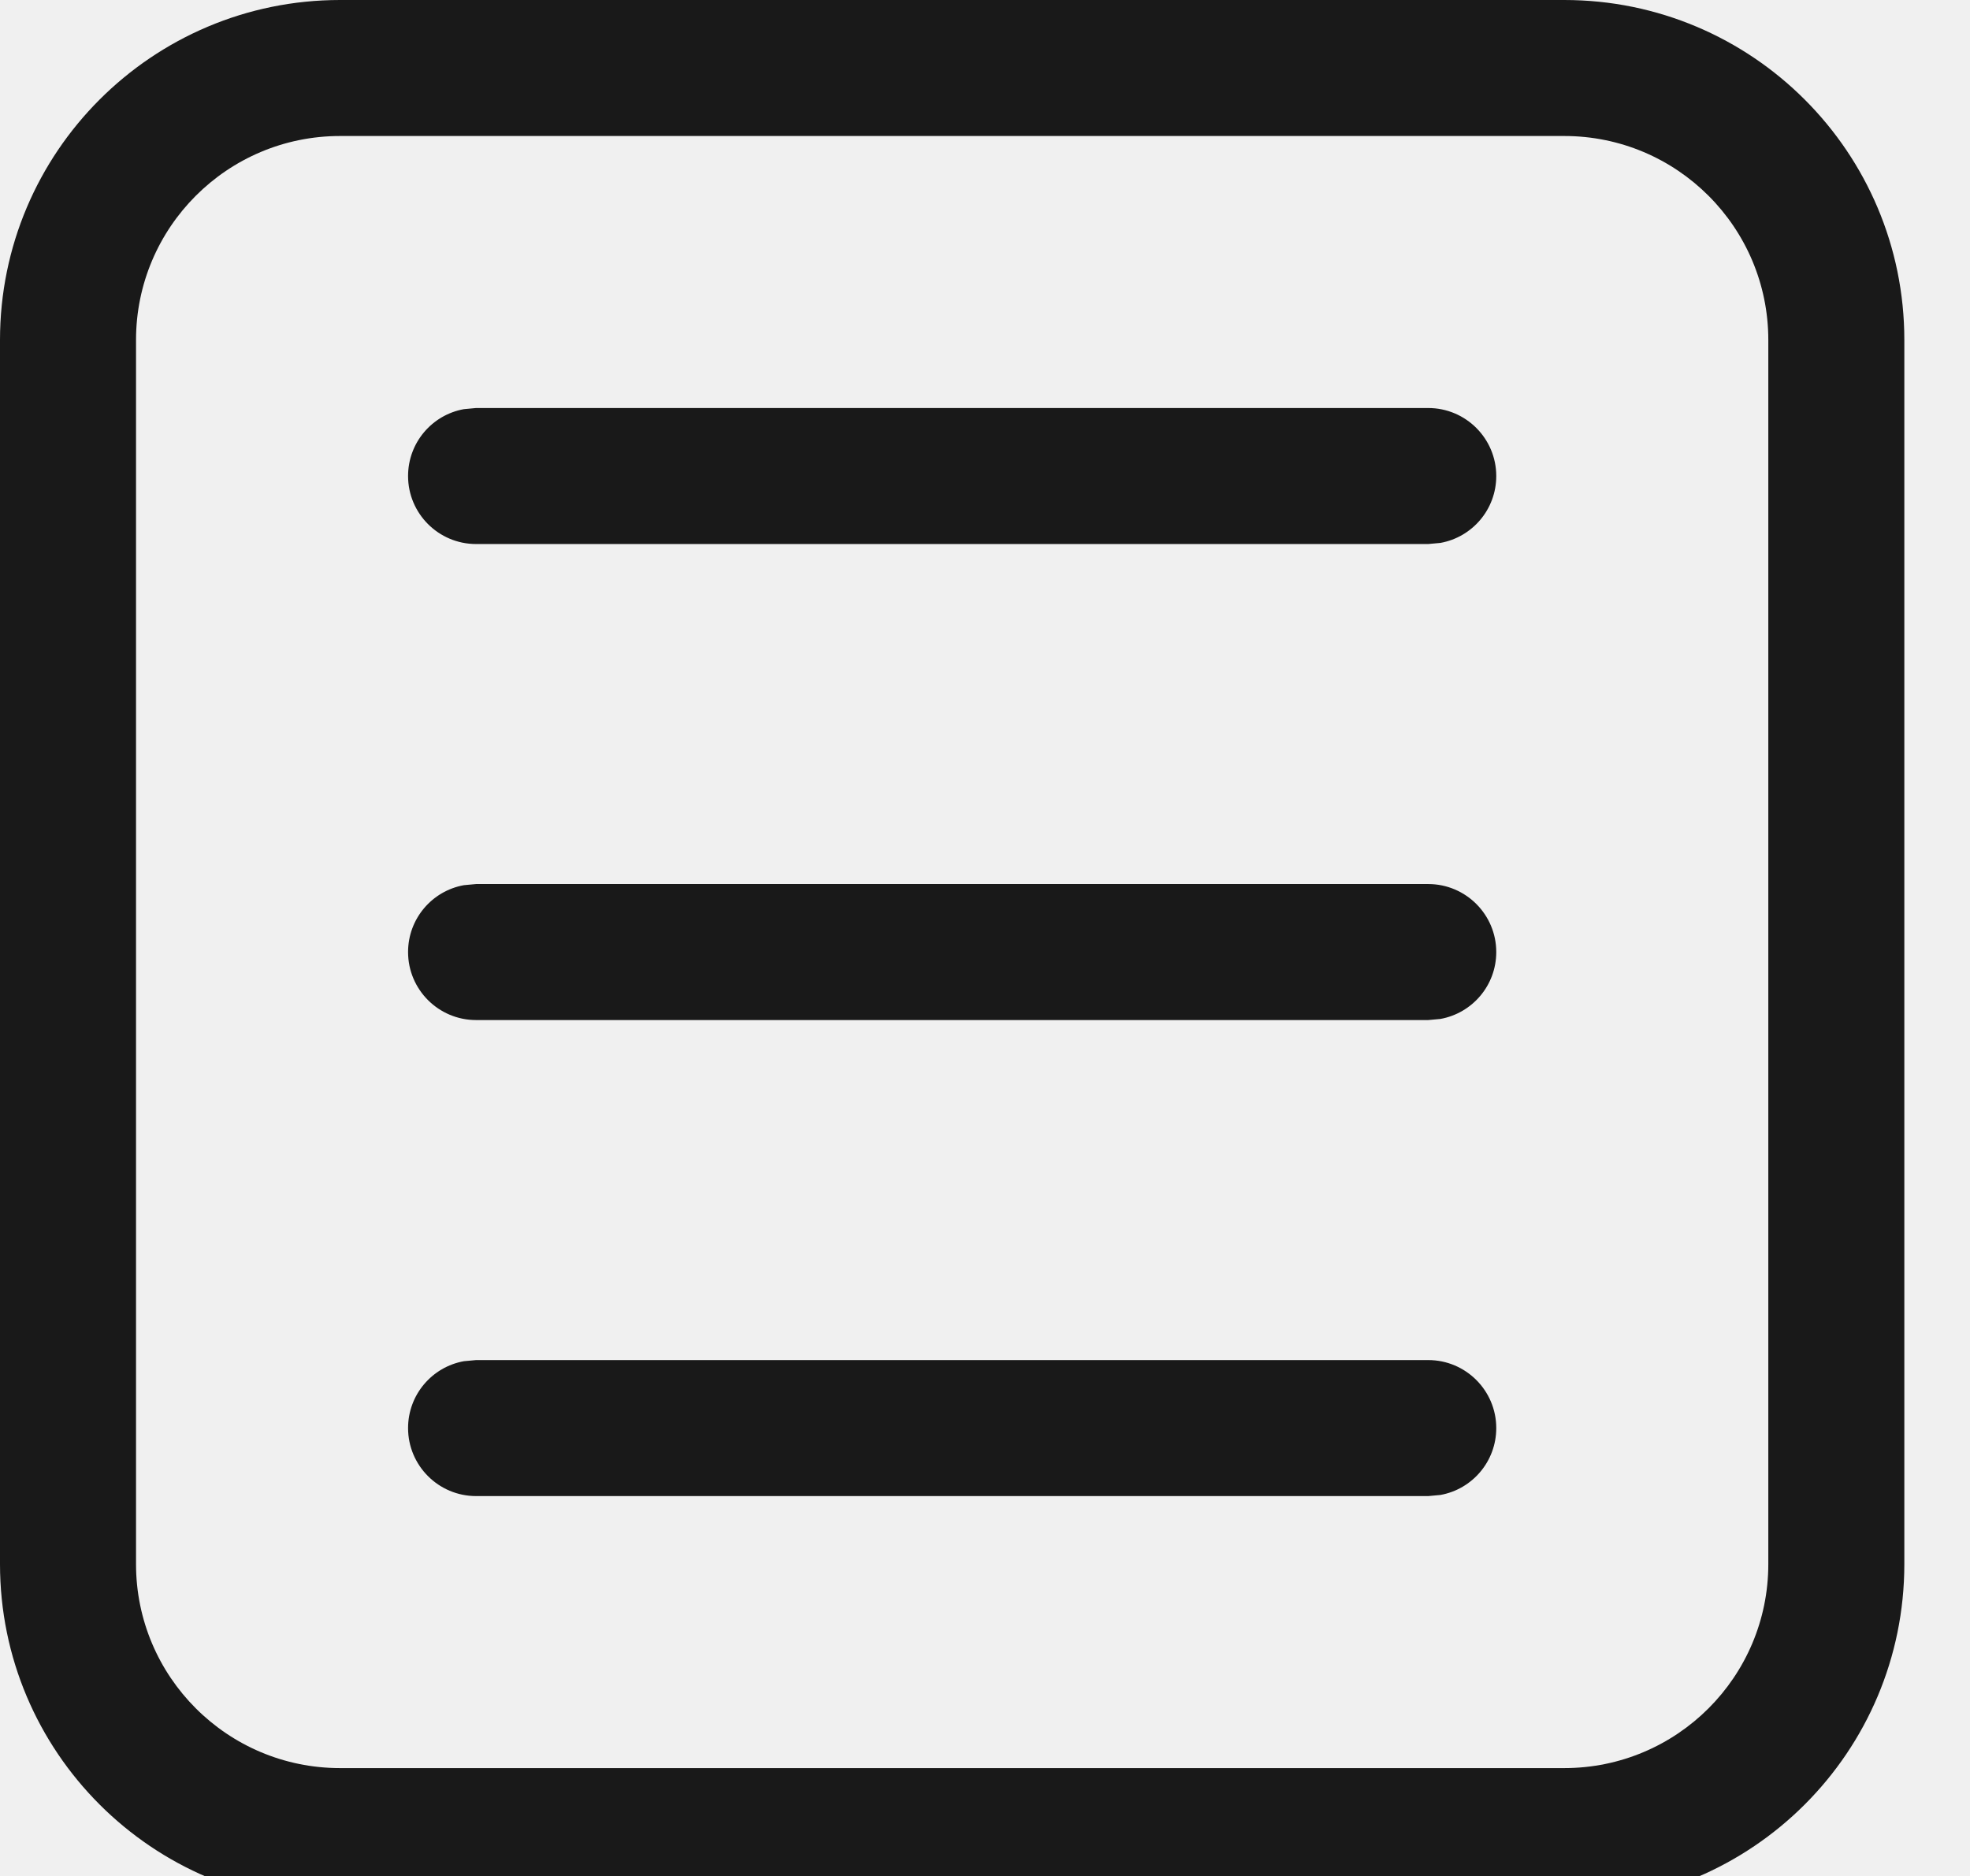
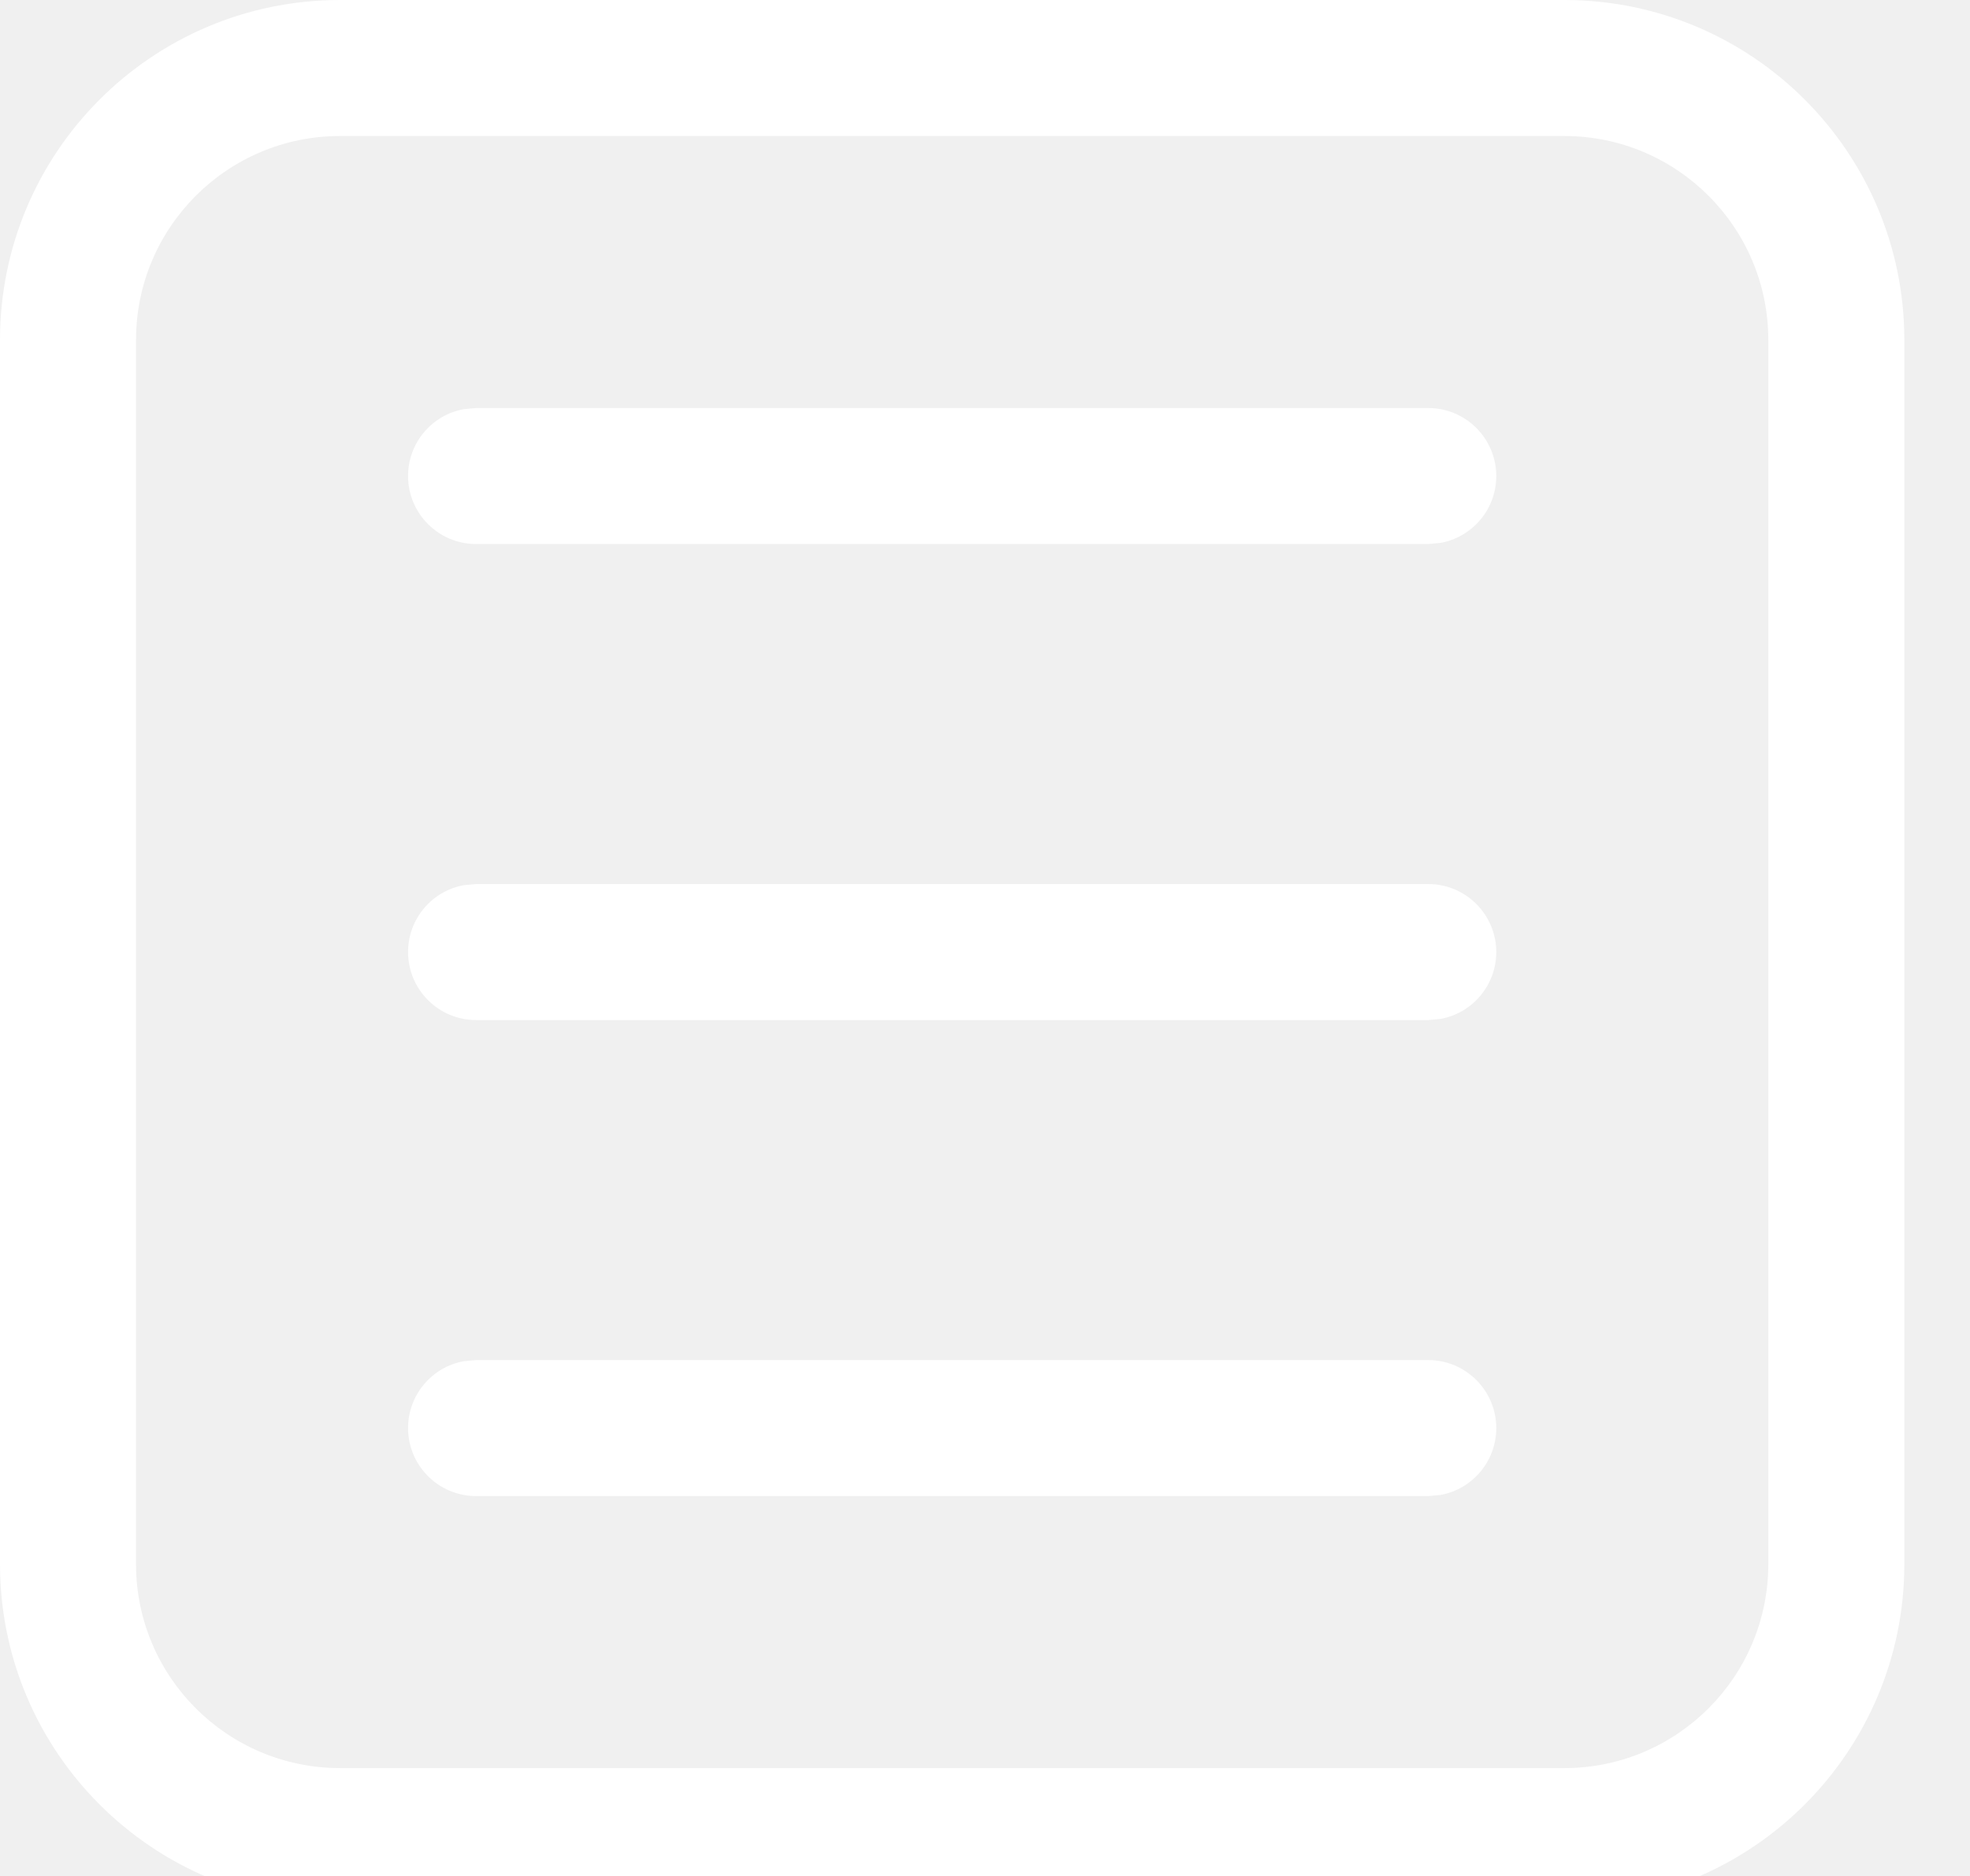
<svg xmlns="http://www.w3.org/2000/svg" width="21" height="20" viewBox="0 0 21 20" fill="none">
-   <path d="M20.3 16.675C20.3 18.677 18.677 20.3 16.675 20.3H3.625C1.623 20.3 0 18.677 0 16.675V3.625C0 1.623 1.623 0 3.625 0H16.675C18.677 0 20.3 1.623 20.3 3.625V16.675ZM18.85 16.675V3.625C18.85 2.424 17.876 1.45 16.675 1.45H3.625C2.424 1.45 1.45 2.424 1.45 3.625V16.675C1.45 17.876 2.424 18.85 3.625 18.85H16.675C17.876 18.85 18.85 17.876 18.85 16.675ZM15.95 5.075C15.95 5.431 15.694 5.727 15.355 5.788L15.225 5.8H5.075C4.675 5.8 4.35 5.475 4.35 5.075C4.35 4.719 4.606 4.423 4.945 4.362L5.075 4.35H15.225C15.625 4.35 15.95 4.675 15.95 5.075ZM15.95 10.15C15.95 10.506 15.694 10.802 15.355 10.863L15.225 10.875H5.075C4.675 10.875 4.35 10.55 4.35 10.15C4.35 9.794 4.606 9.498 4.945 9.437L5.075 9.425H15.225C15.625 9.425 15.95 9.75 15.95 10.15ZM15.95 15.225C15.95 15.581 15.694 15.877 15.355 15.938L15.225 15.95H5.075C4.675 15.95 4.35 15.625 4.35 15.225C4.35 14.869 4.606 14.573 4.945 14.512L5.075 14.5H15.225C15.625 14.5 15.95 14.825 15.95 15.225Z" fill="#191919" />
+   <path d="M20.3 16.675C20.3 18.677 18.677 20.3 16.675 20.3H3.625C1.623 20.3 0 18.677 0 16.675V3.625C0 1.623 1.623 0 3.625 0H16.675C18.677 0 20.3 1.623 20.3 3.625V16.675ZM18.85 16.675V3.625C18.85 2.424 17.876 1.45 16.675 1.45H3.625C2.424 1.45 1.45 2.424 1.45 3.625V16.675C1.45 17.876 2.424 18.85 3.625 18.85H16.675C17.876 18.85 18.85 17.876 18.85 16.675ZM15.95 5.075C15.95 5.431 15.694 5.727 15.355 5.788L15.225 5.8H5.075C4.675 5.8 4.35 5.475 4.35 5.075C4.35 4.719 4.606 4.423 4.945 4.362L5.075 4.35H15.225C15.625 4.35 15.95 4.675 15.95 5.075ZM15.95 10.15C15.95 10.506 15.694 10.802 15.355 10.863L15.225 10.875H5.075C4.675 10.875 4.35 10.55 4.35 10.15C4.35 9.794 4.606 9.498 4.945 9.437L5.075 9.425H15.225C15.625 9.425 15.95 9.75 15.95 10.15ZM15.95 15.225C15.95 15.581 15.694 15.877 15.355 15.938L15.225 15.95H5.075C4.675 15.95 4.35 15.625 4.35 15.225C4.35 14.869 4.606 14.573 4.945 14.512L5.075 14.5H15.225C15.625 14.5 15.95 14.825 15.95 15.225Z" fill="white" />
</svg>
